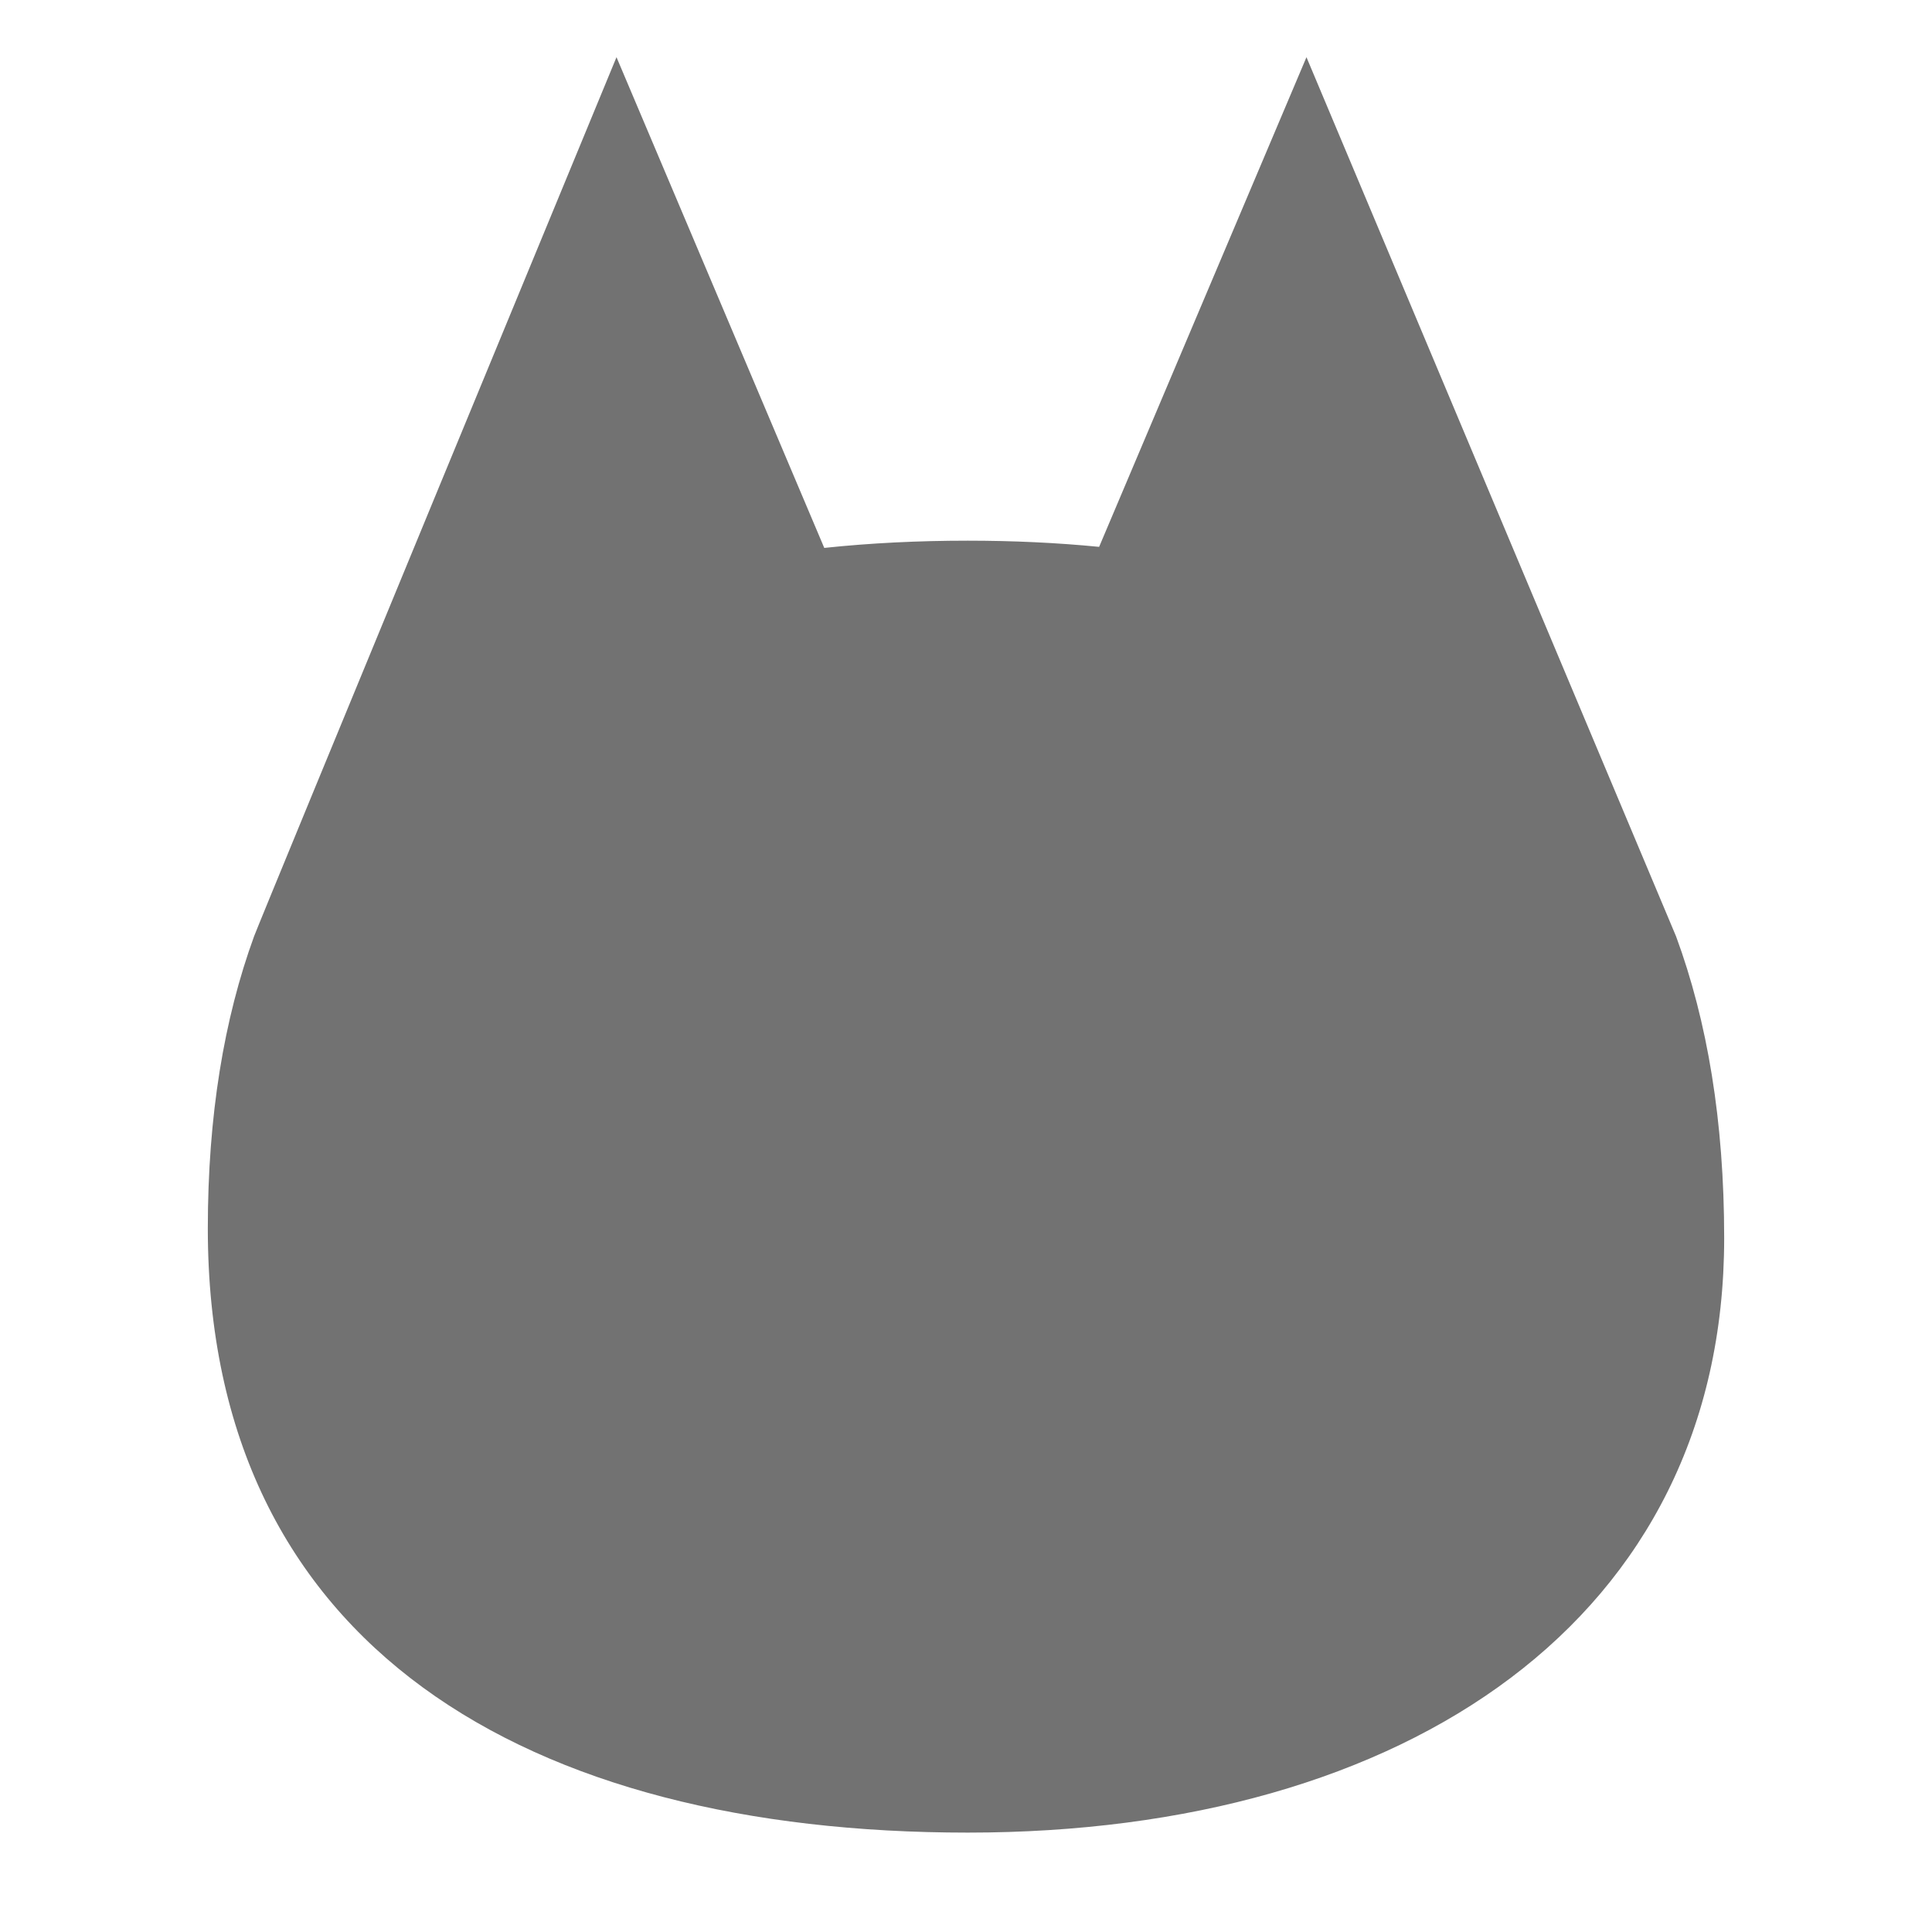
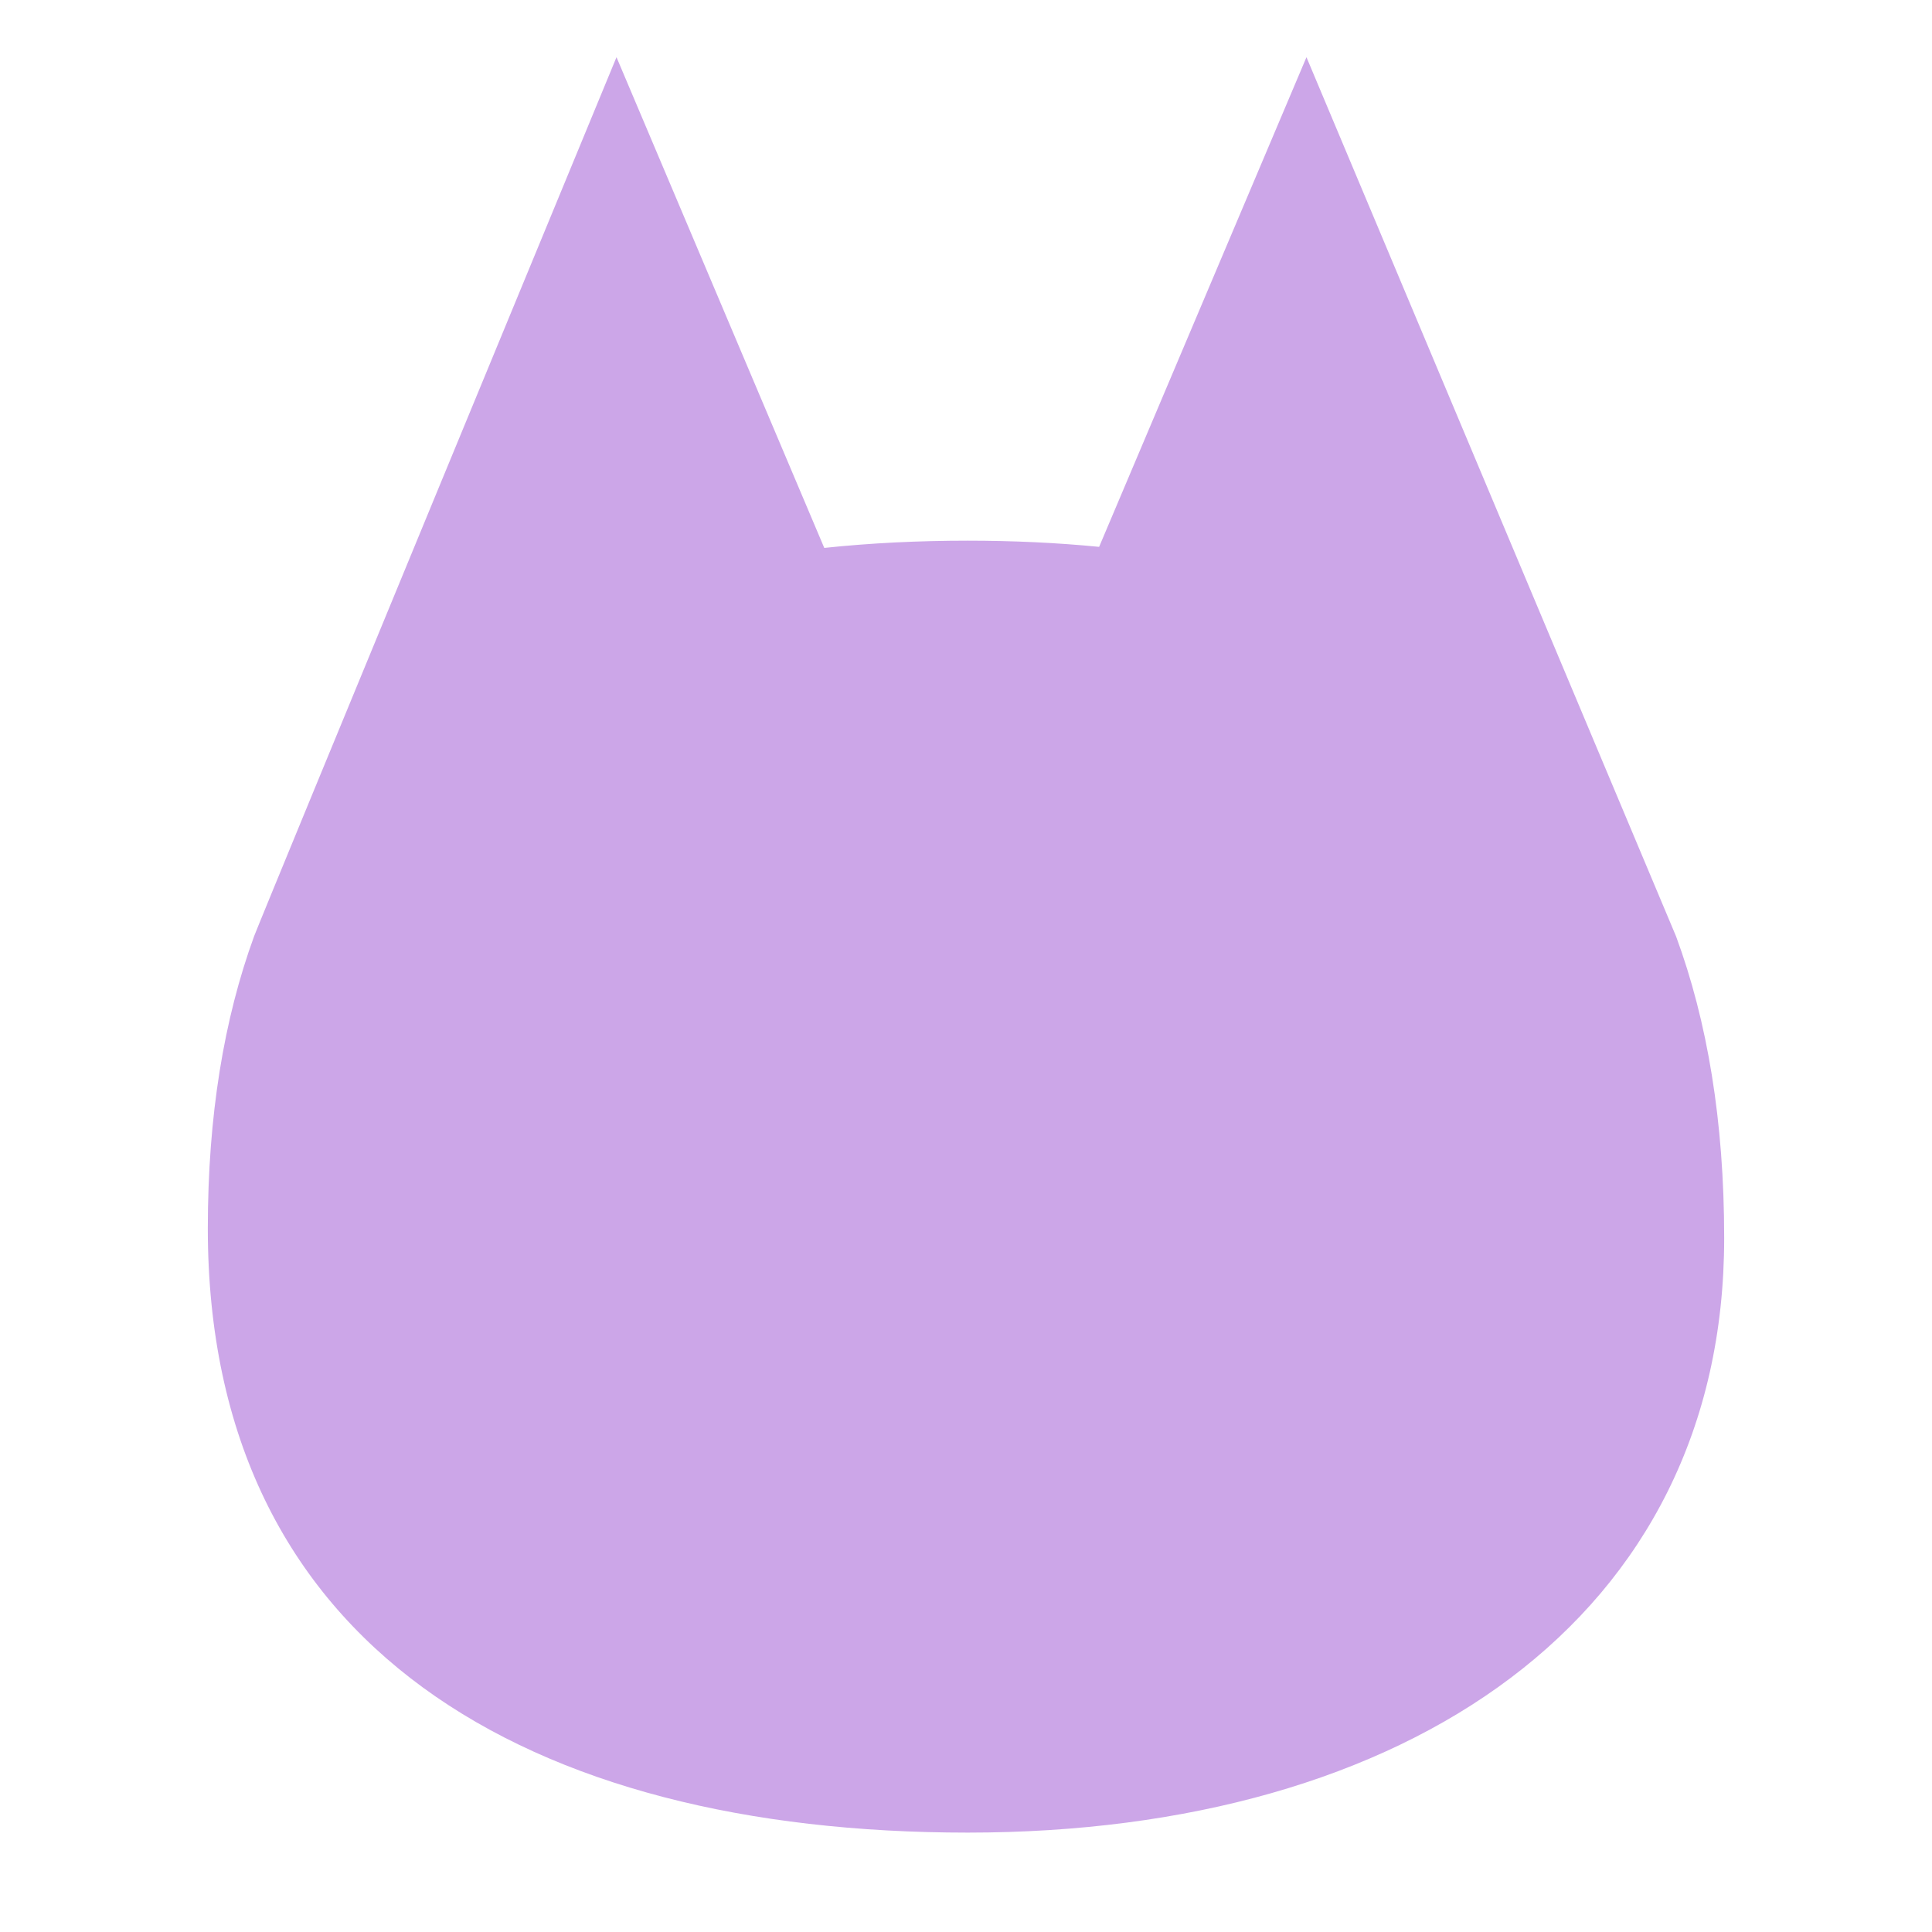
<svg xmlns="http://www.w3.org/2000/svg" version="1.1" id="Layer_1" x="0px" y="0px" width="600px" height="600px" viewBox="0 0 600 600" enable-background="new 0 0 600 600" xml:space="preserve">
  <g>
    <g>
-       <path fill="#727272" d="M520.525,290.815L405.735,17.762l-64.392,152.069c-13.151-1.289-26.761-1.92-40.785-1.92    c-15.356,0-30.242,0.733-44.575,2.247L191.459,17.76c0,0-110.675,267.883-112.533,272.969l-0.036,0.087h0.004    c-9.323,25.574-14.354,55.647-14.354,90.71c0,130.025,99.51,187.607,236.018,187.607c136.506,0,234.9-66.659,234.9-184.639    C535.459,348.193,530.229,317.138,520.525,290.815z" />
+       <path fill="rgb(204, 166, 232)" d="M520.525,290.815L405.735,17.762l-64.392,152.069c-13.151-1.289-26.761-1.92-40.785-1.92    c-15.356,0-30.242,0.733-44.575,2.247L191.459,17.76c0,0-110.675,267.883-112.533,272.969l-0.036,0.087h0.004    c-9.323,25.574-14.354,55.647-14.354,90.71c0,130.025,99.51,187.607,236.018,187.607c136.506,0,234.9-66.659,234.9-184.639    C535.459,348.193,530.229,317.138,520.525,290.815z" />
    </g>
  </g>
</svg>
